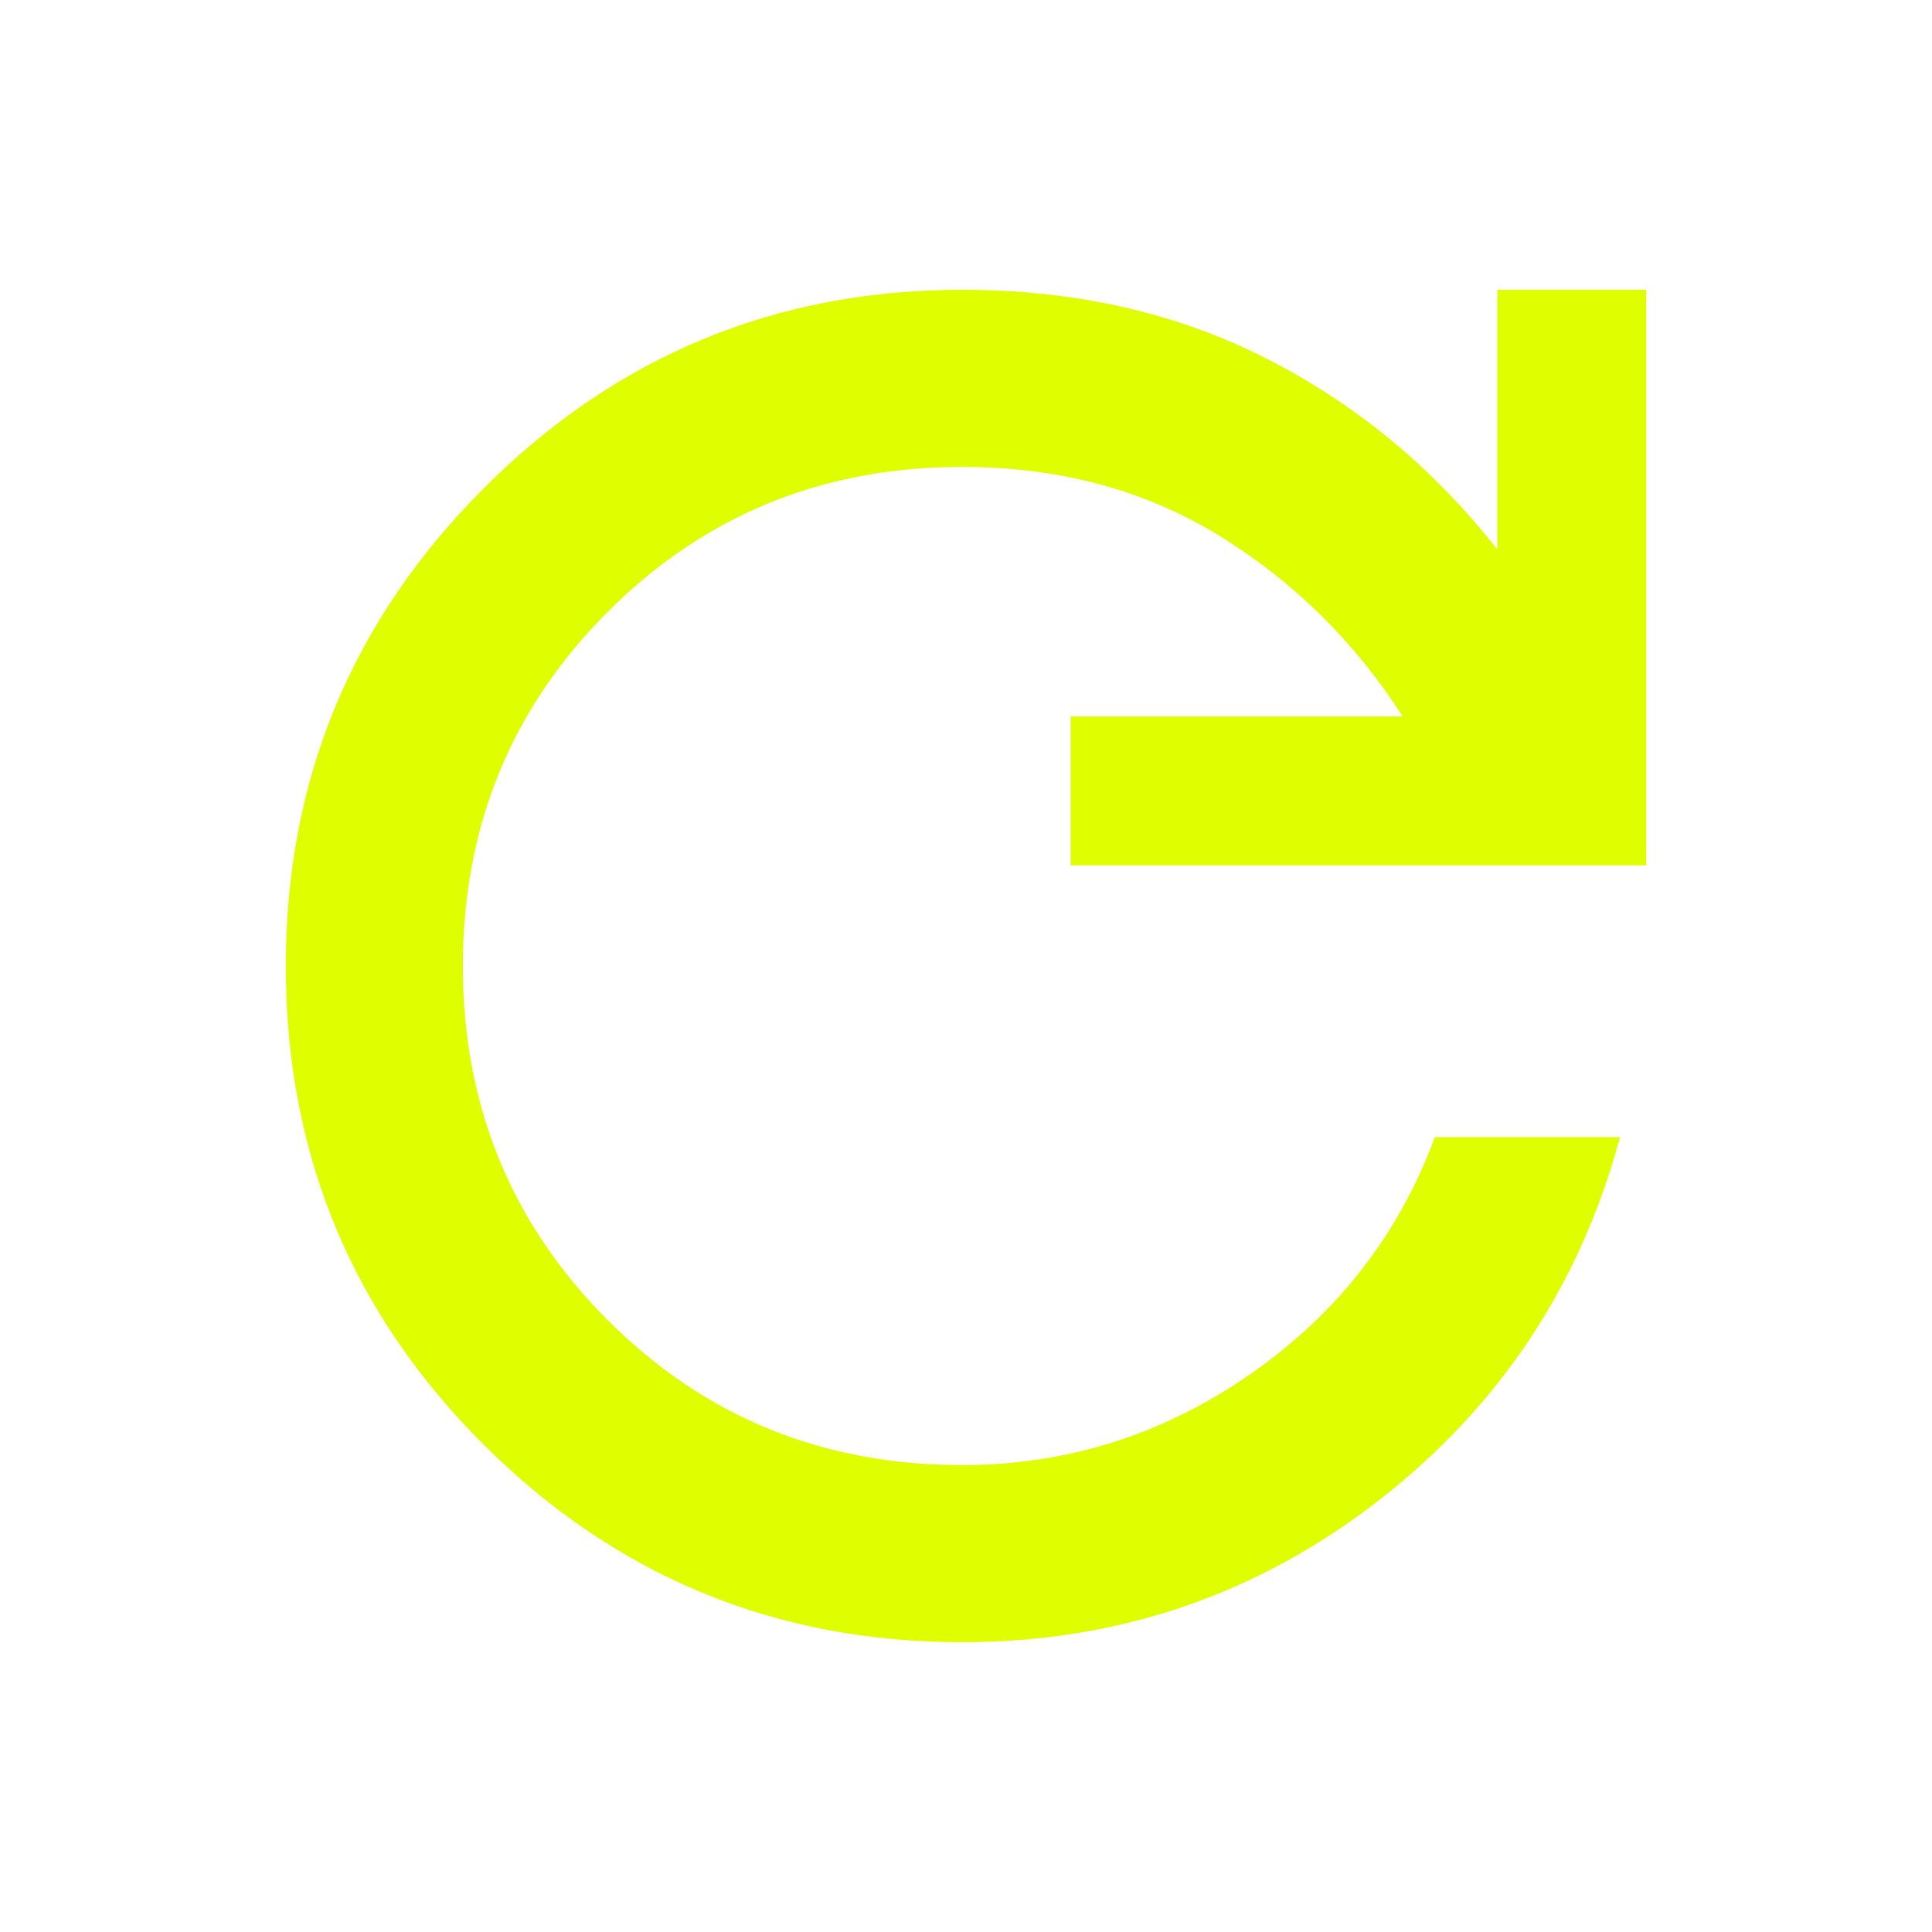
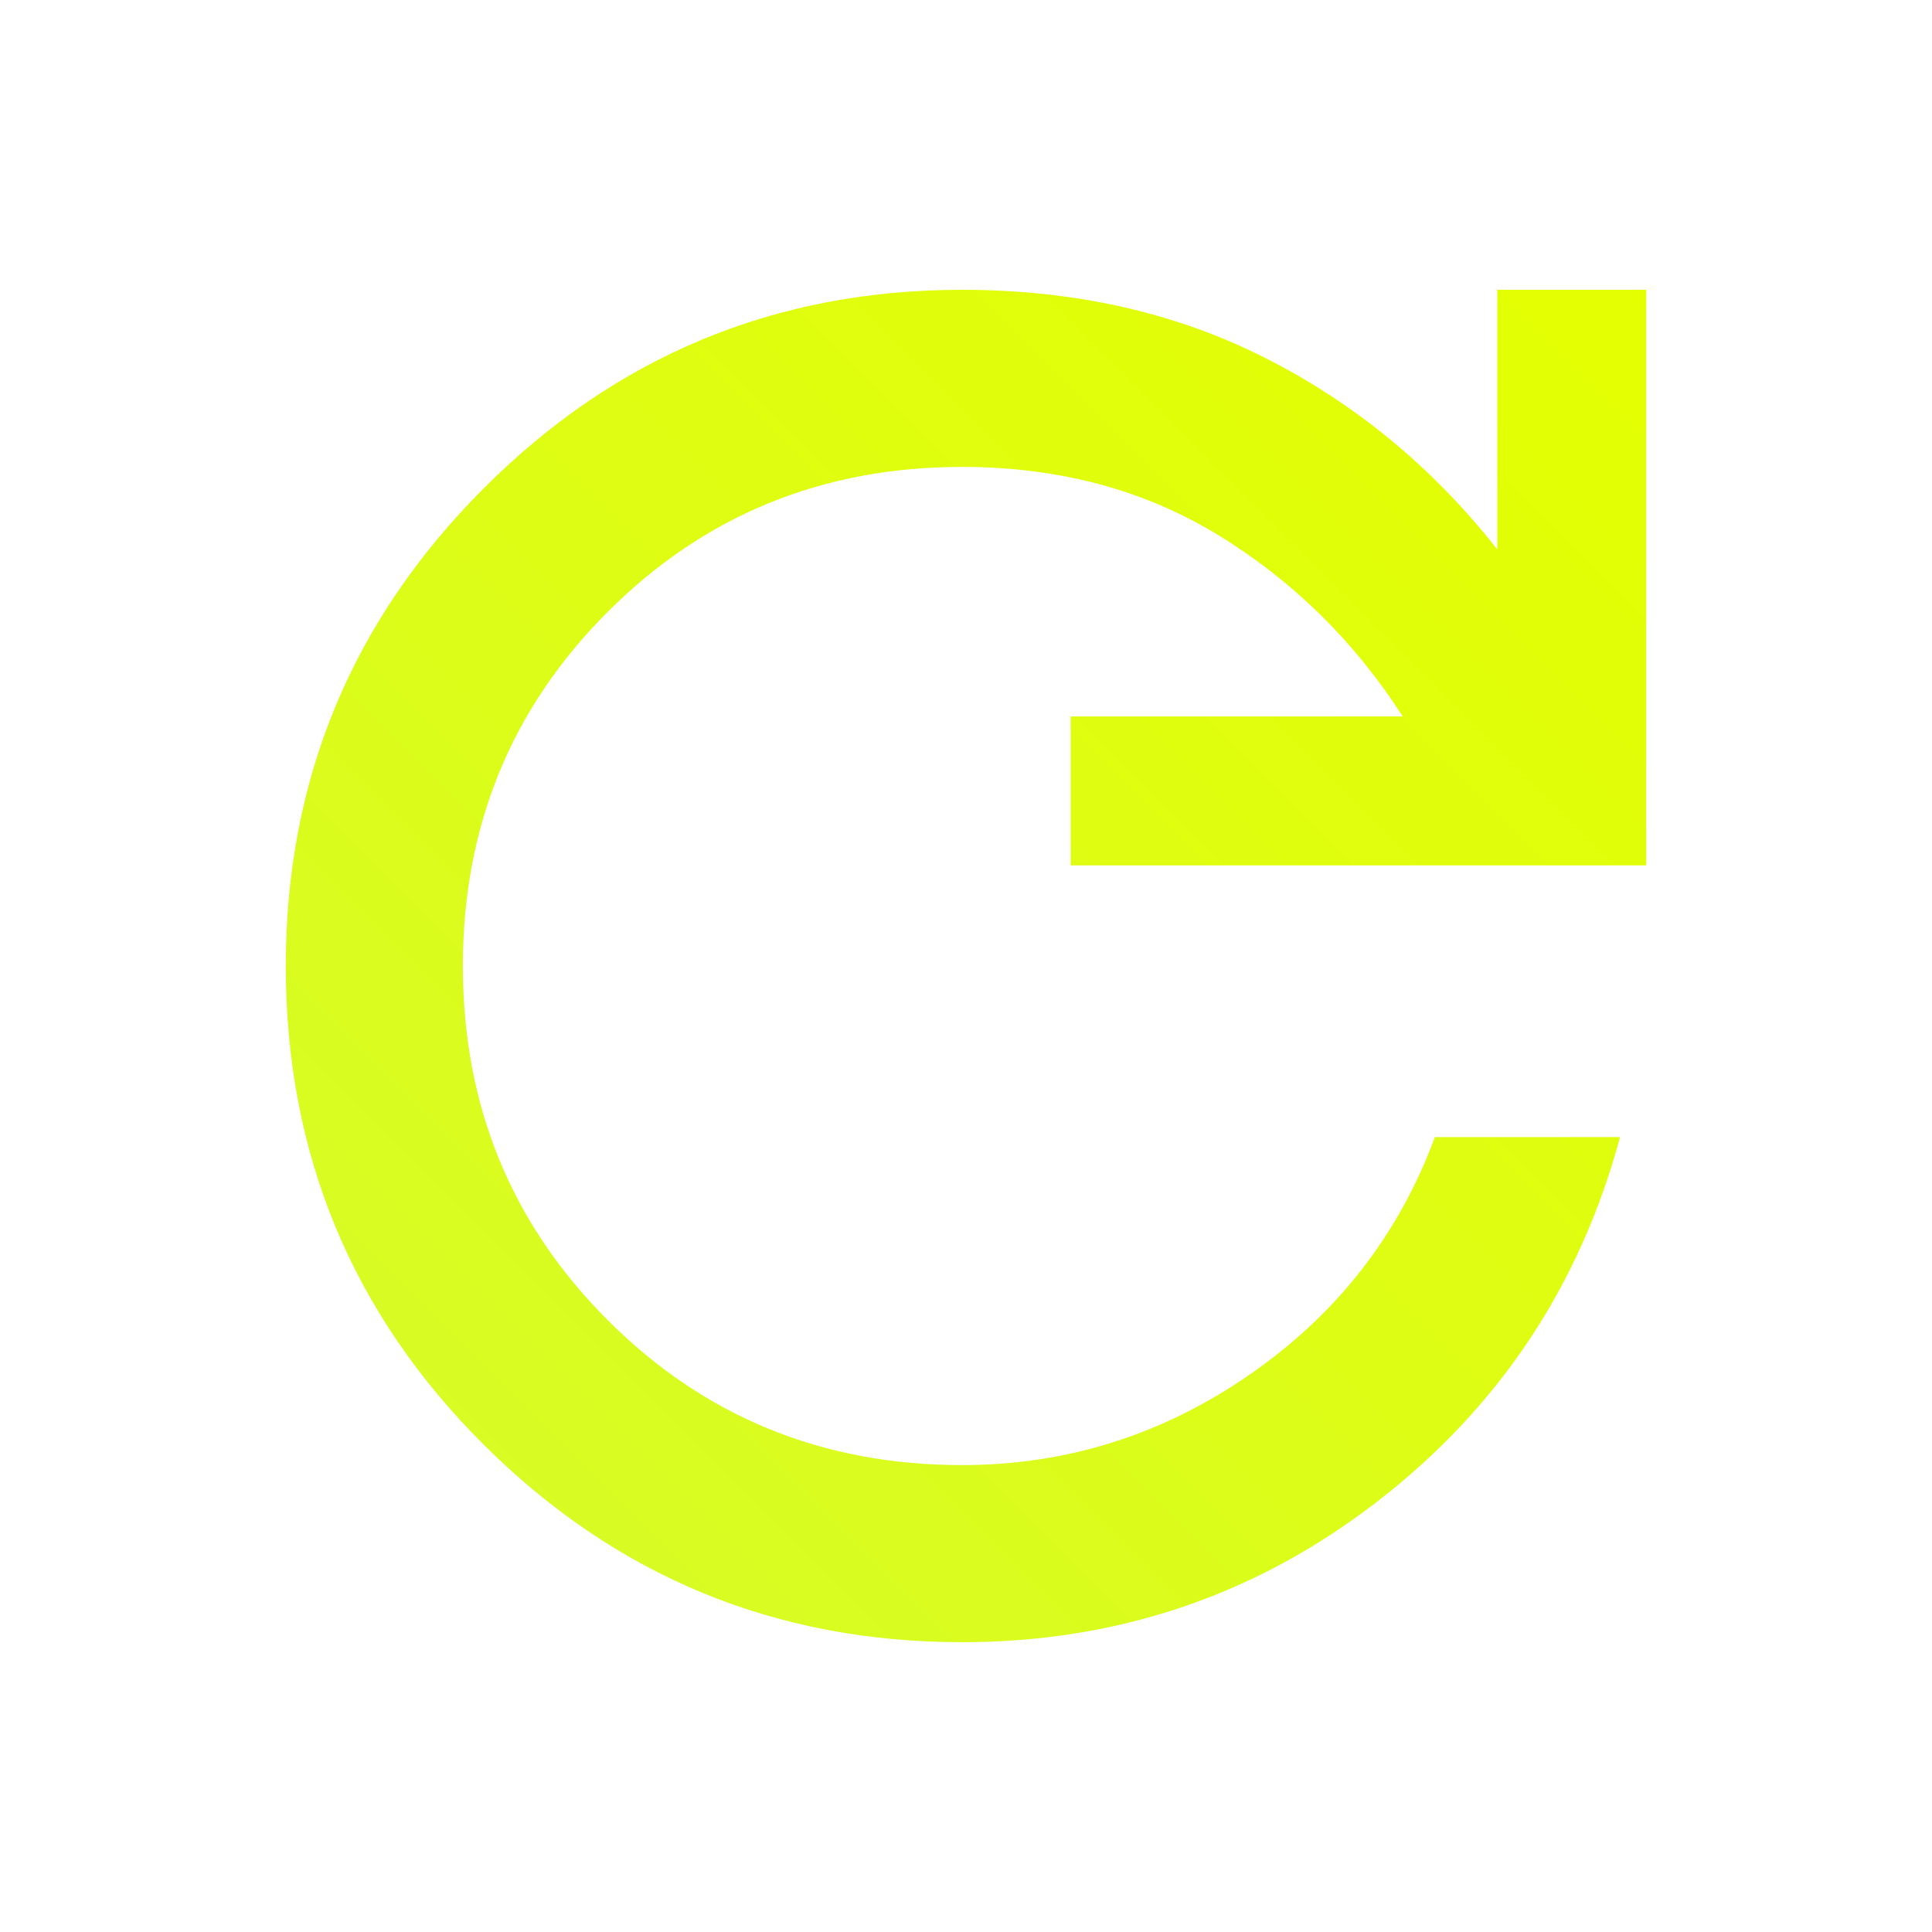
<svg xmlns="http://www.w3.org/2000/svg" height="40" width="40">
-   <path fill="#DFFF00" d="M19.917 34Q14.125 34 10.021 29.917Q5.917 25.833 5.917 20Q5.917 14.208 10.021 10.104Q14.125 6 19.917 6Q23.417 6 26.208 7.417Q29 8.833 31 11.375V6H34.083V17.917H22.167V14.833H29.042Q27.542 12.5 25.229 11.083Q22.917 9.667 19.917 9.667Q15.583 9.667 12.583 12.667Q9.583 15.667 9.583 20Q9.583 24.333 12.583 27.333Q15.583 30.333 19.917 30.333Q23.167 30.333 25.875 28.458Q28.583 26.583 29.708 23.542H33.542Q32.292 28.167 28.521 31.083Q24.75 34 19.917 34Z" />
+   <defs>
+     <linearGradient id="grad1" x1="0%" y1="100%" x2="100%" y2="0%">
+       <stop offset="0%" style="stop-color:#d6fb2a;stop-opacity:1" />
+       <stop offset="100%" style="stop-color:#e4ff00;stop-opacity:1" />
+     </linearGradient>
+   </defs>
+   <path fill="url(#grad1)" d="M19.917 34Q14.125 34 10.021 29.917Q5.917 25.833 5.917 20Q5.917 14.208 10.021 10.104Q14.125 6 19.917 6Q23.417 6 26.208 7.417Q29 8.833 31 11.375V6H34.083V17.917H22.167V14.833H29.042Q27.542 12.5 25.229 11.083Q22.917 9.667 19.917 9.667Q15.583 9.667 12.583 12.667Q9.583 15.667 9.583 20Q9.583 24.333 12.583 27.333Q15.583 30.333 19.917 30.333Q23.167 30.333 25.875 28.458Q28.583 26.583 29.708 23.542H33.542Q32.292 28.167 28.521 31.083Q24.75 34 19.917 34Z" />
</svg>
